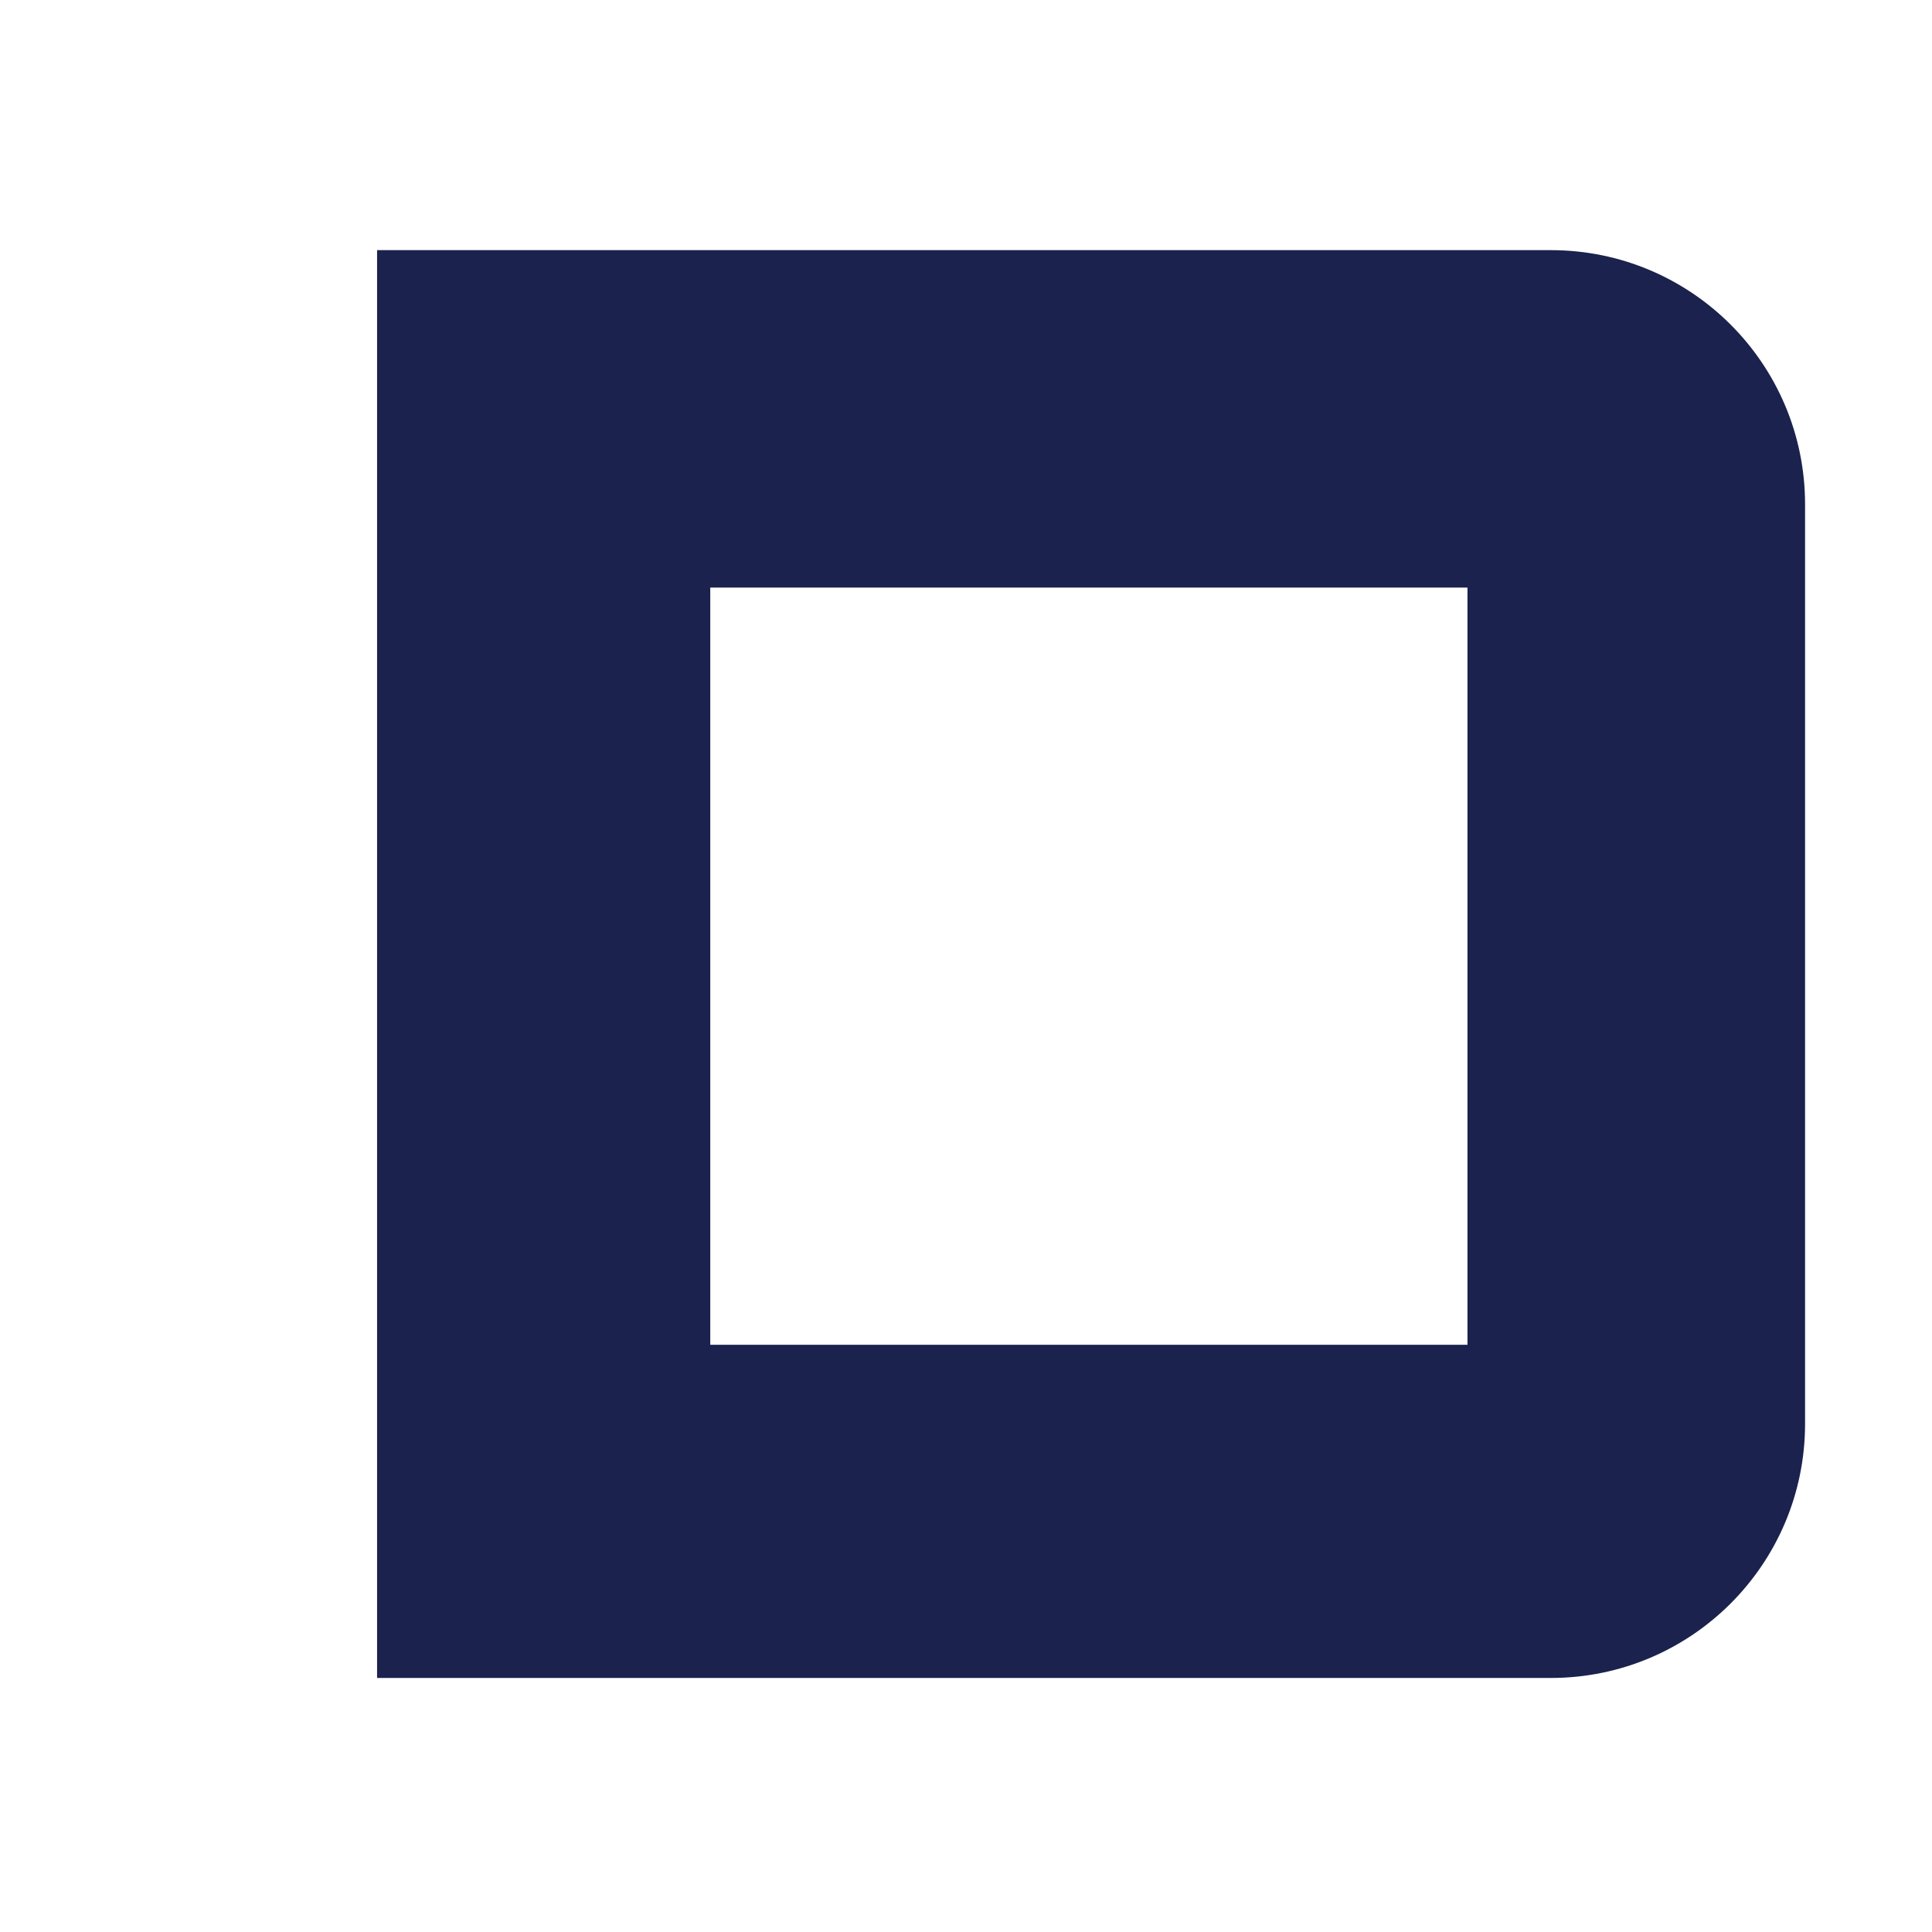
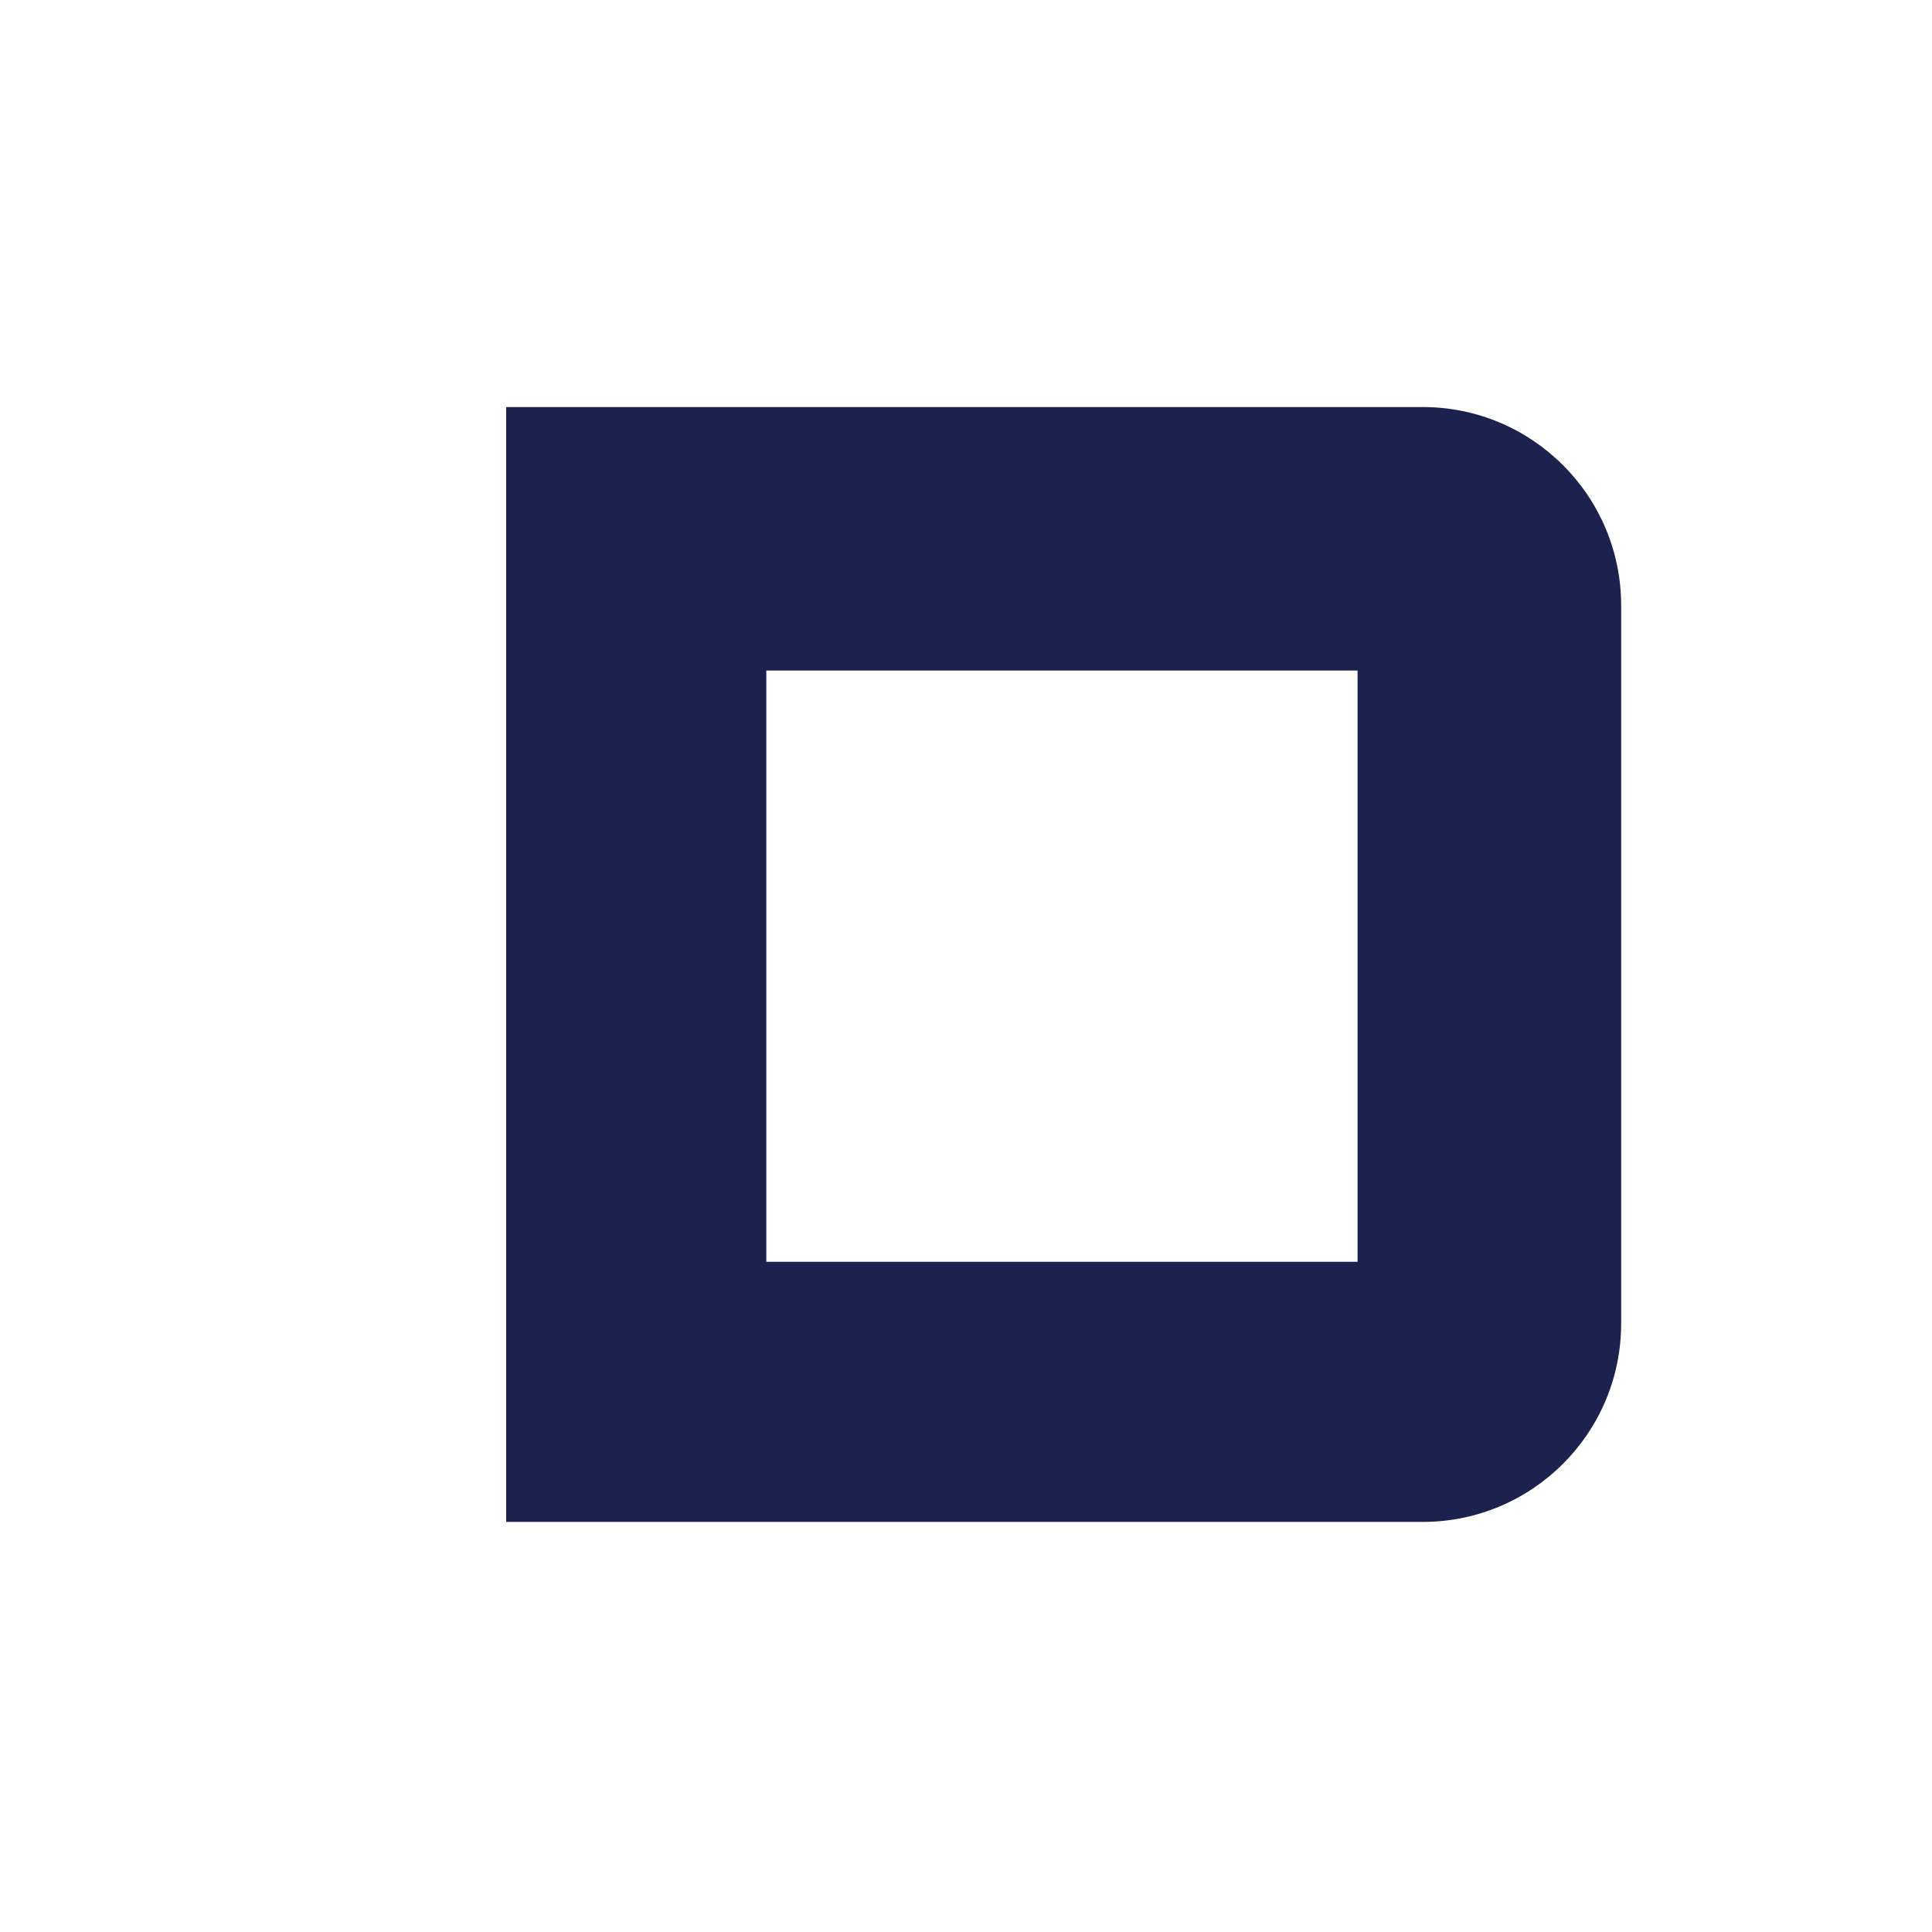
- <svg xmlns="http://www.w3.org/2000/svg" viewBox="81 226 114 114">
+ <svg xmlns="http://www.w3.org/2000/svg" viewBox="65 210 146 146">
  <path fill="#1a224d" d="M172.51,240.76h-69.26v84.25h69.26c8.28,0,15-6.71,15-15v-54.25c0-8.29-6.72-15-15-15ZM167.59,305.35h-44.68v-44.68h44.68v44.68Z" />
</svg>
